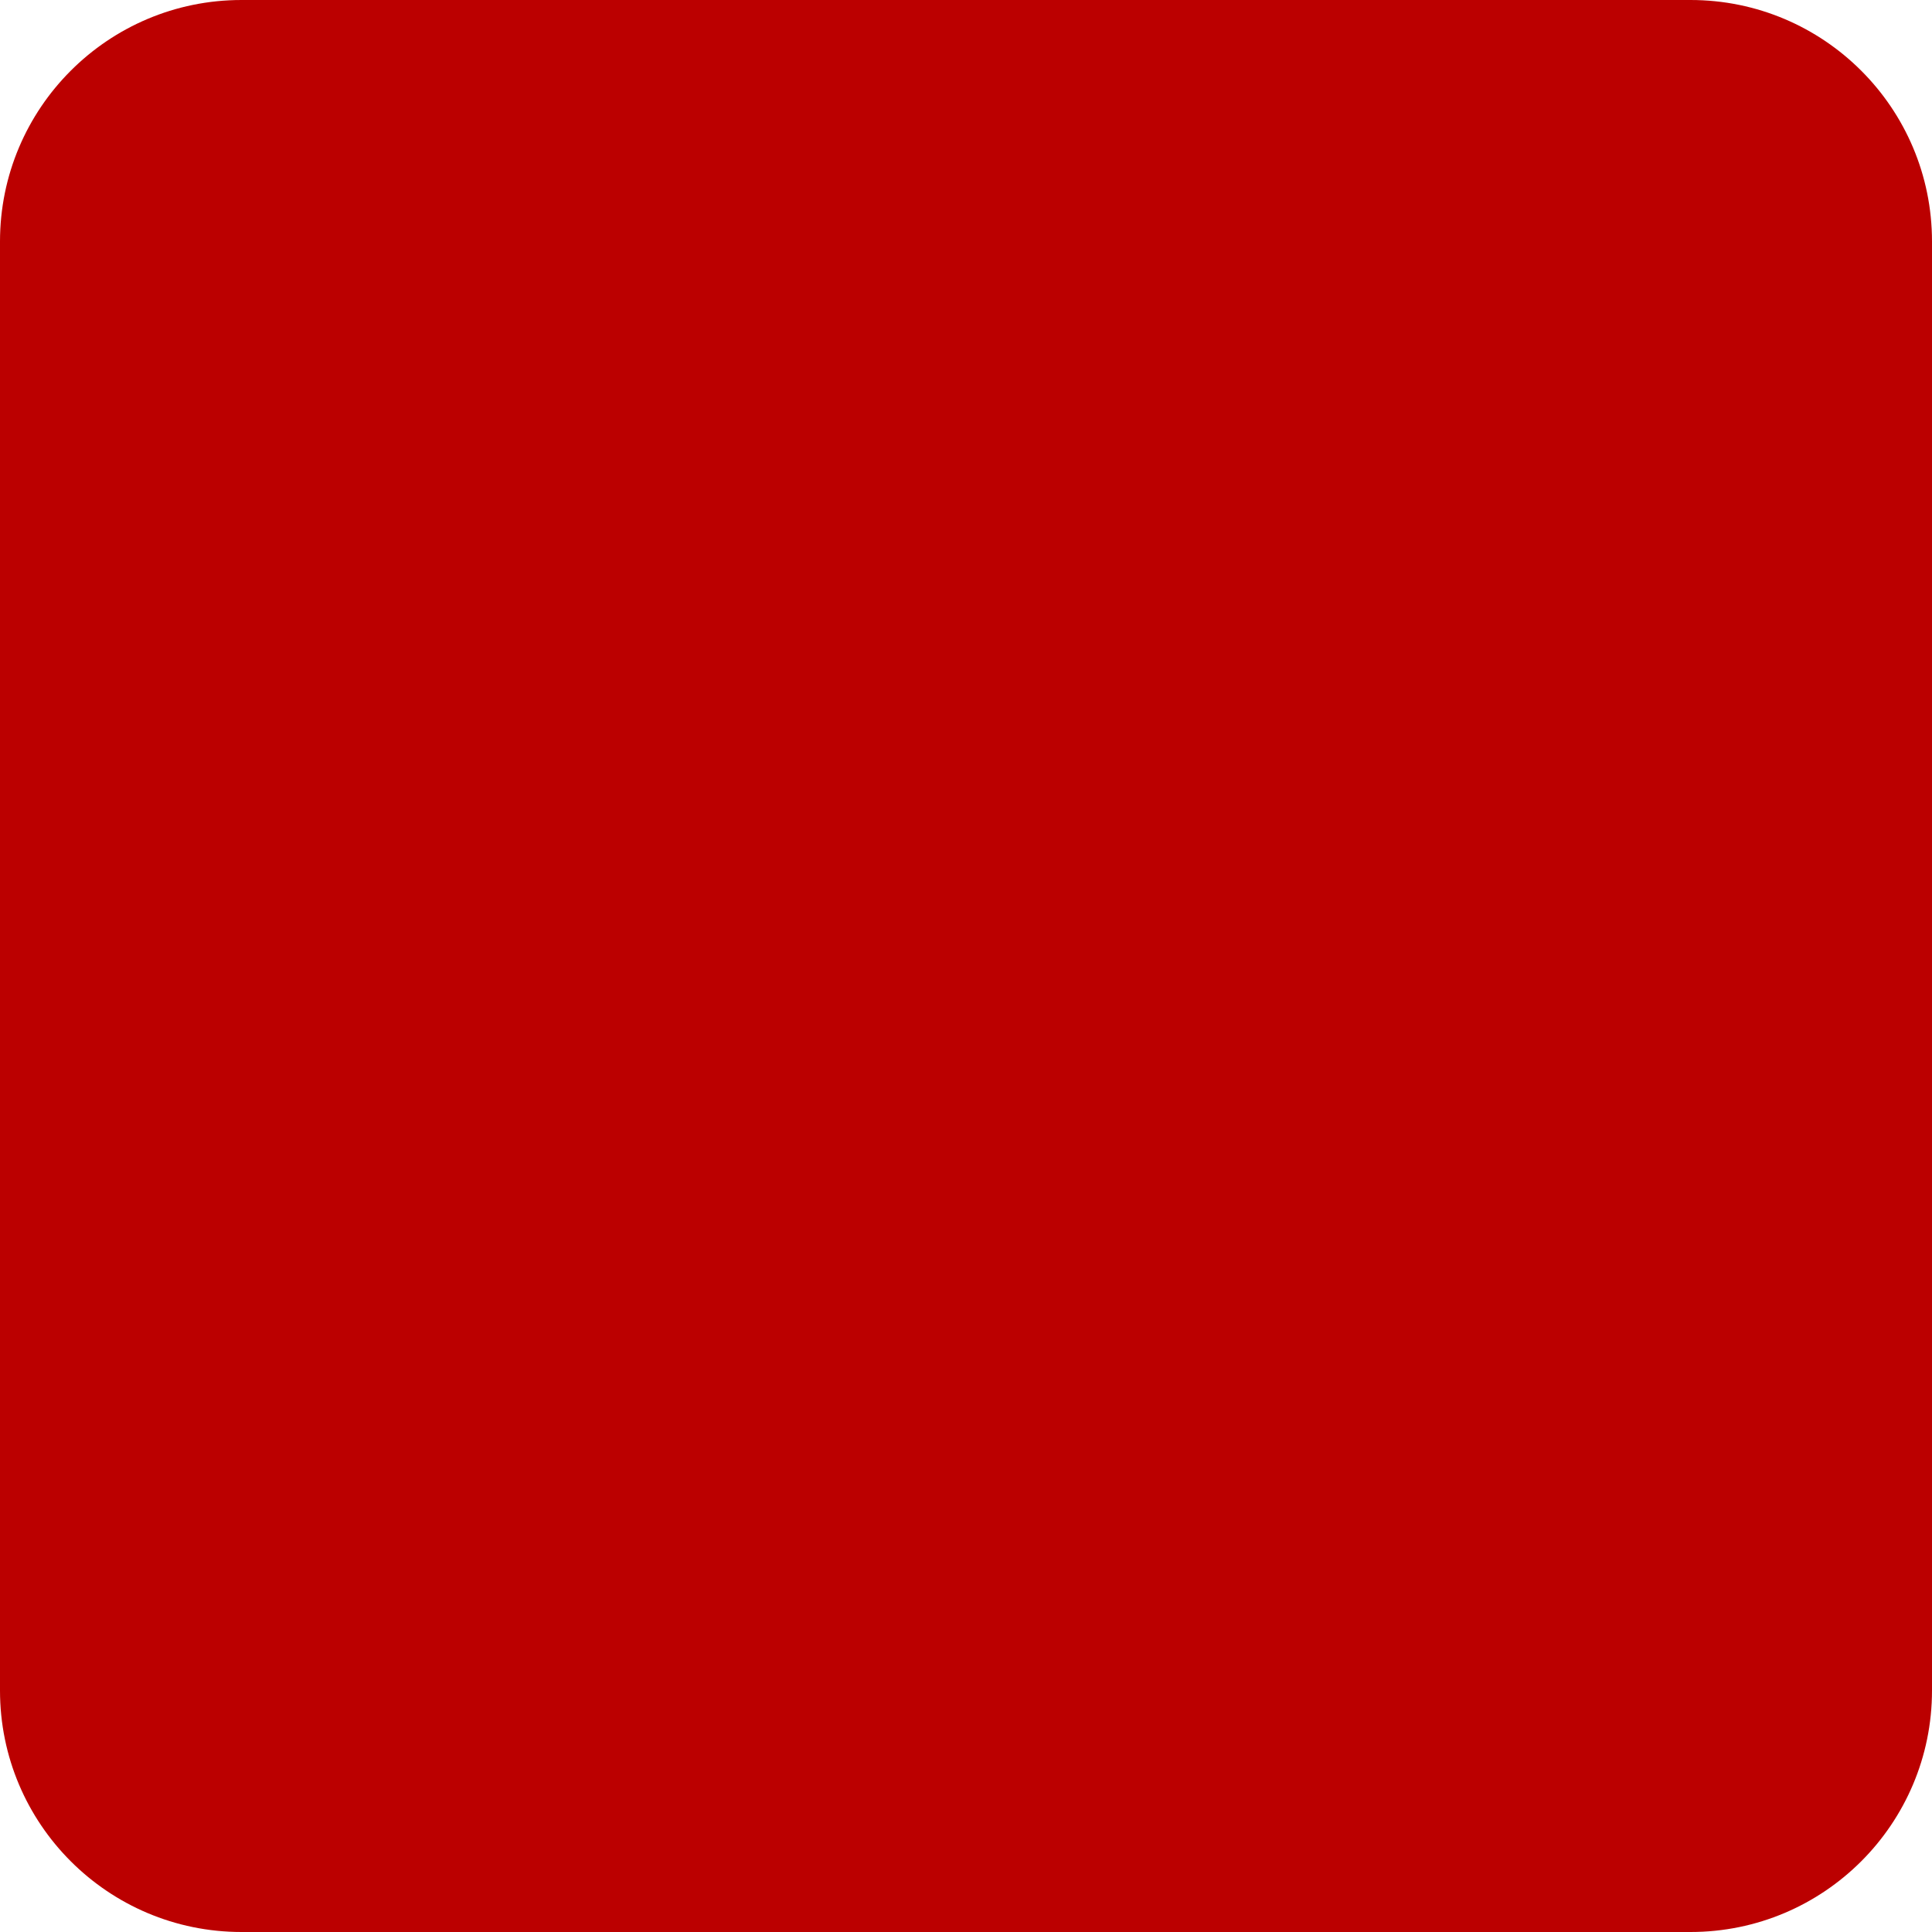
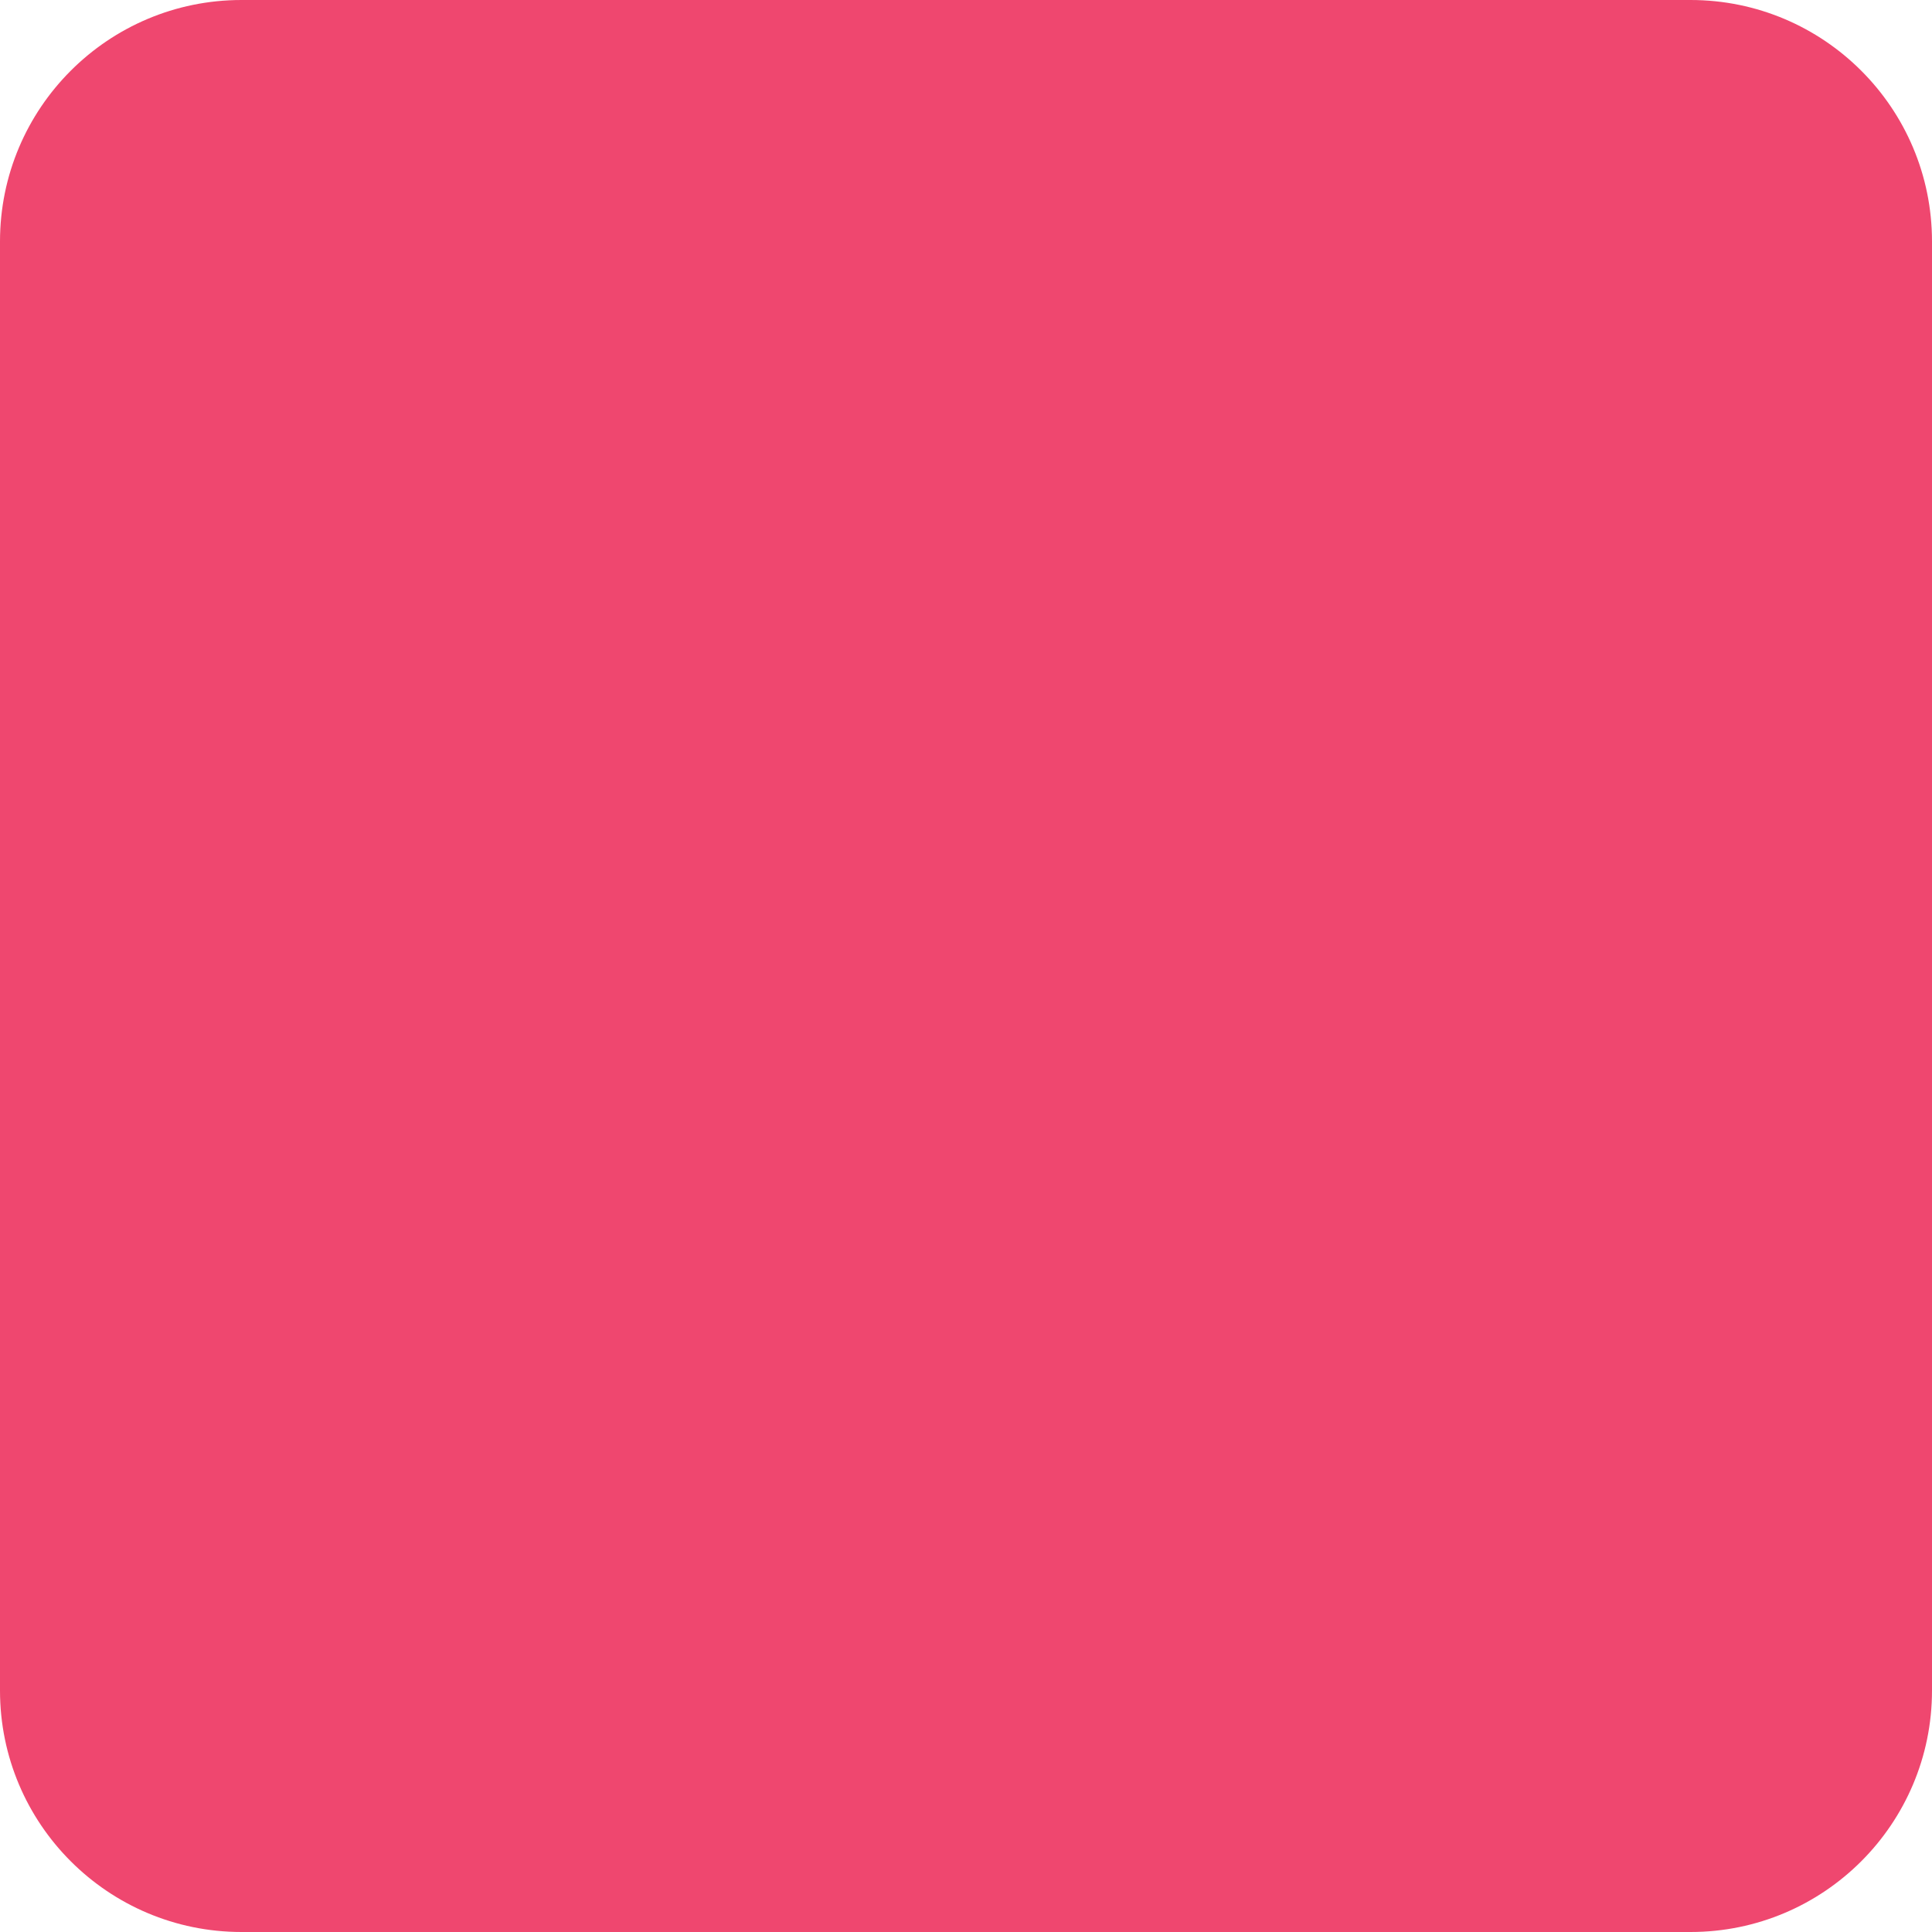
- <svg xmlns="http://www.w3.org/2000/svg" width="16" height="16" fill="#bb0000" class="bi bi-square-fill" viewBox="0 0 16 16">
+ <svg xmlns="http://www.w3.org/2000/svg" width="16" height="16" fill="#ef476f" class="bi bi-square-fill" viewBox="0 0 16 16">
  <path d="M0 2a2 2 0 0 1 2-2h12a2 2 0 0 1 2 2v12a2 2 0 0 1-2 2H2a2 2 0 0 1-2-2V2z" />
</svg>
